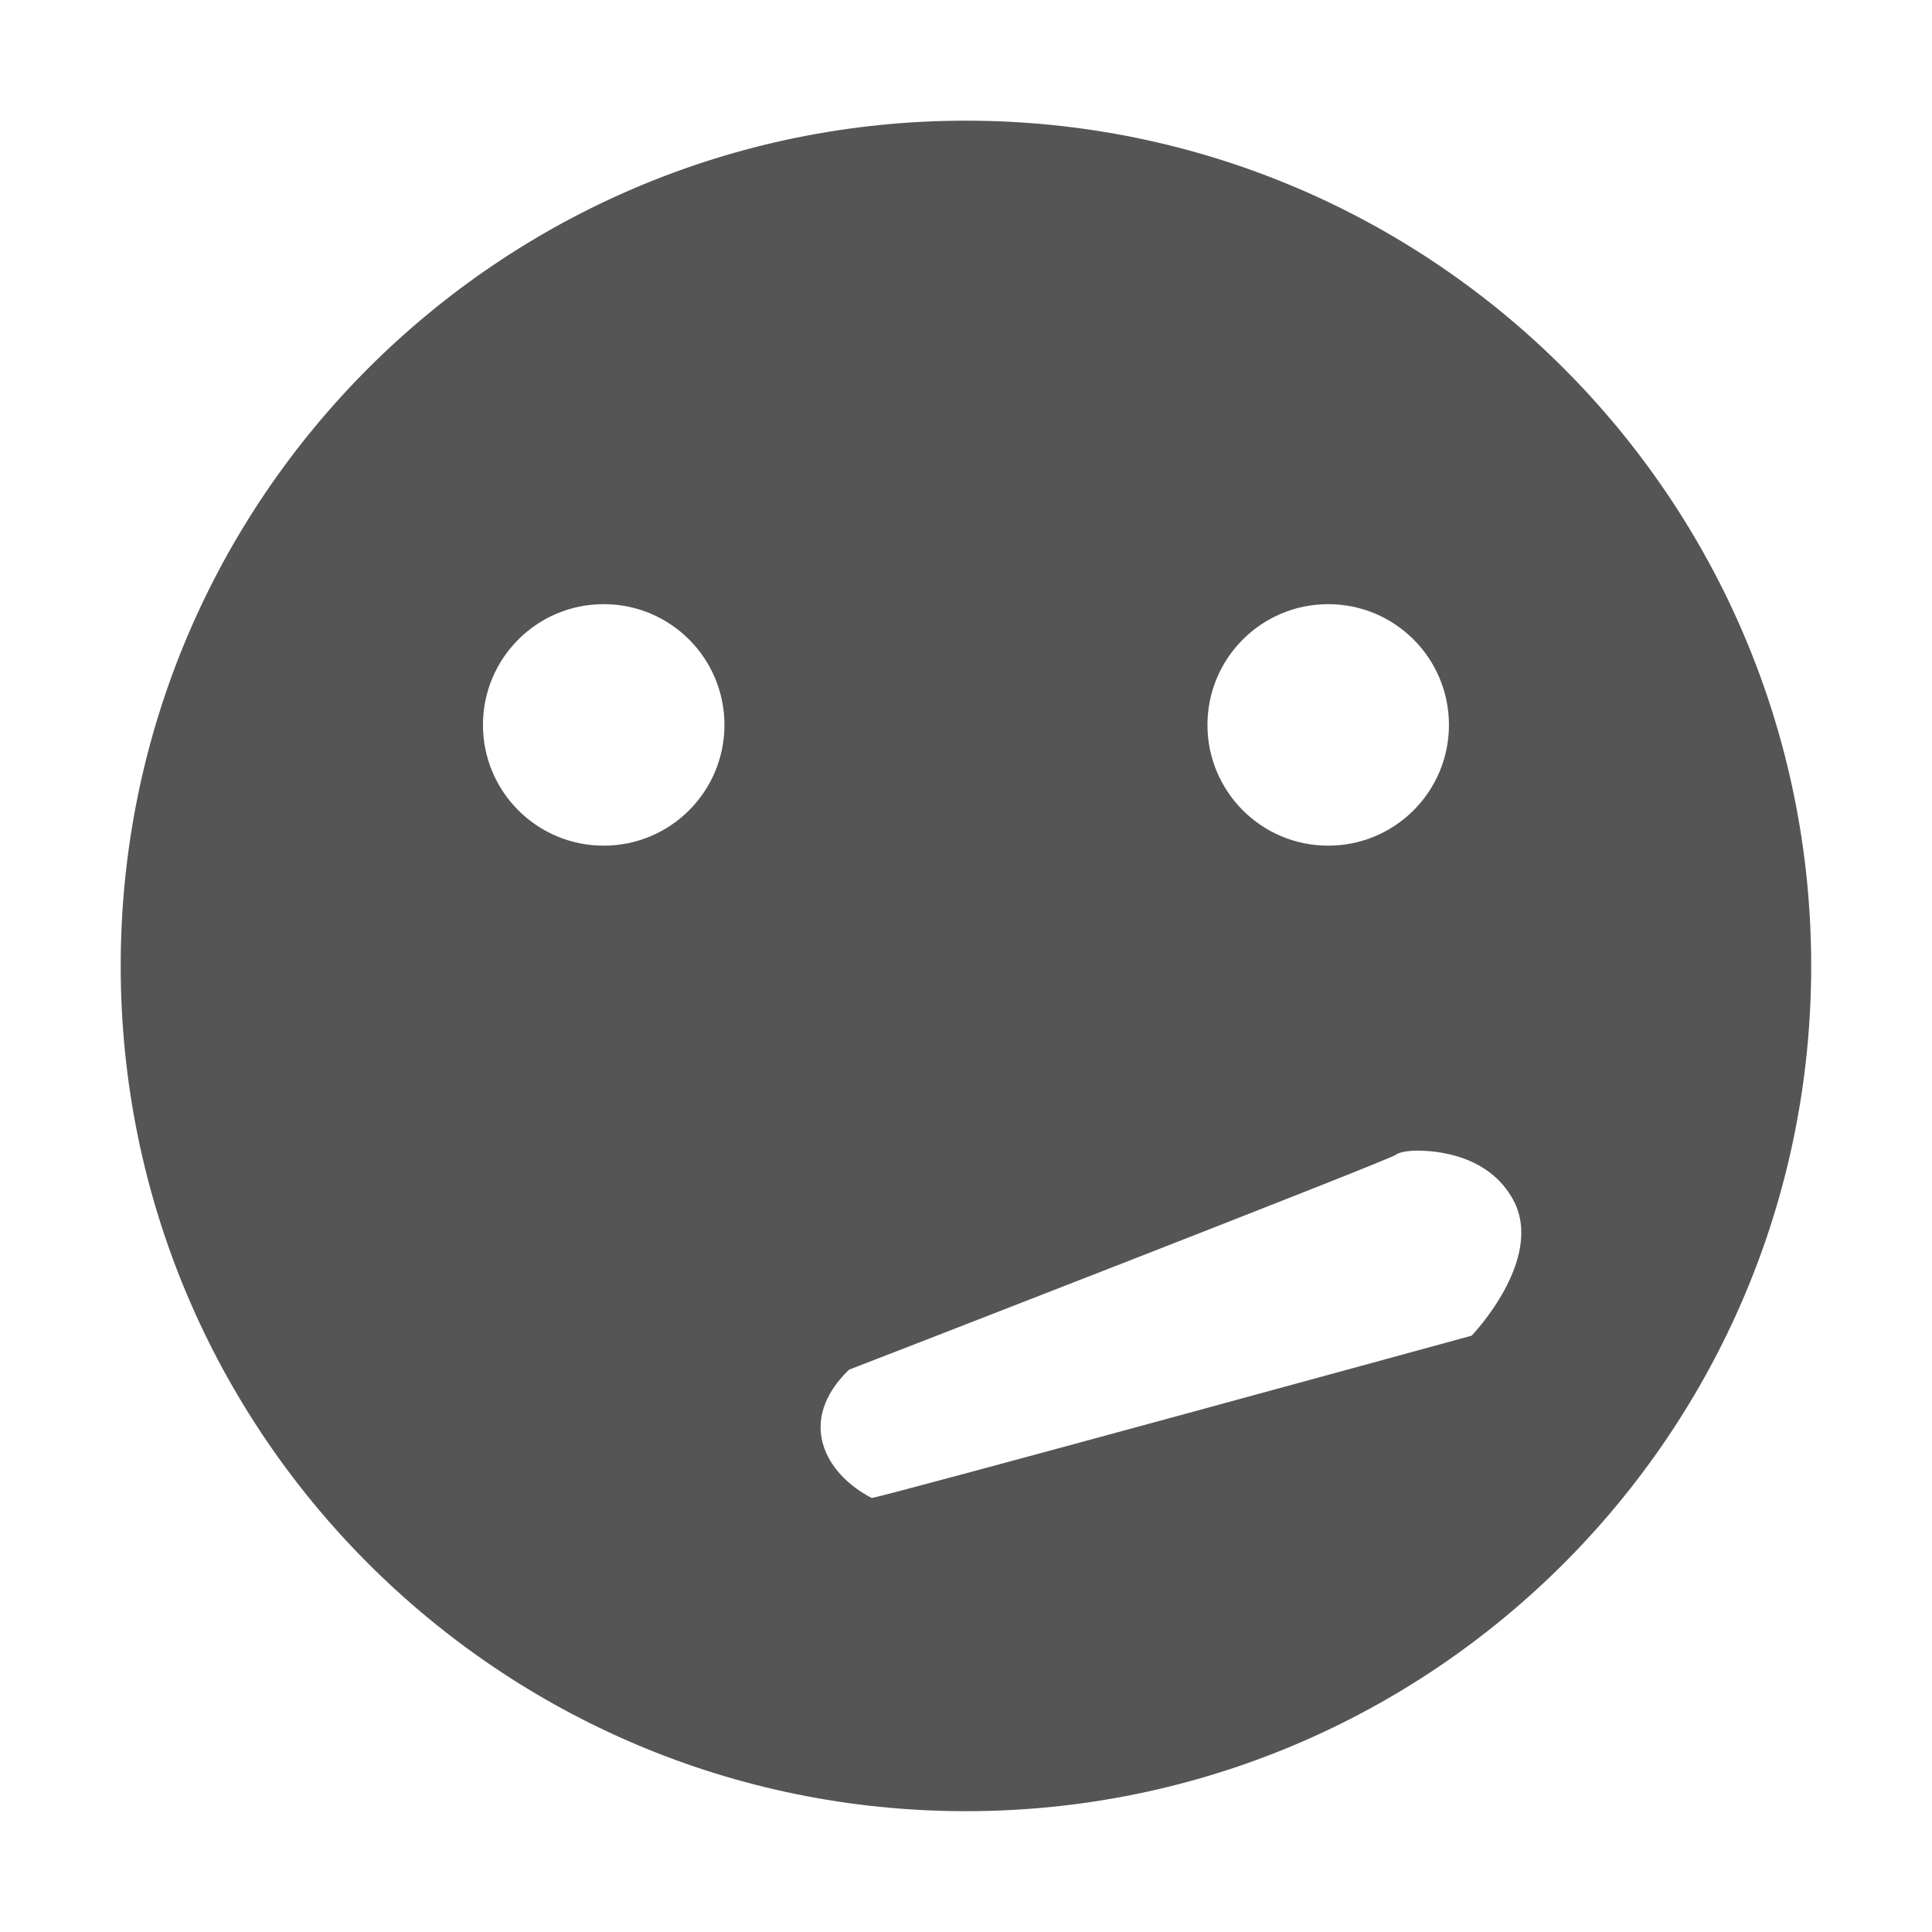
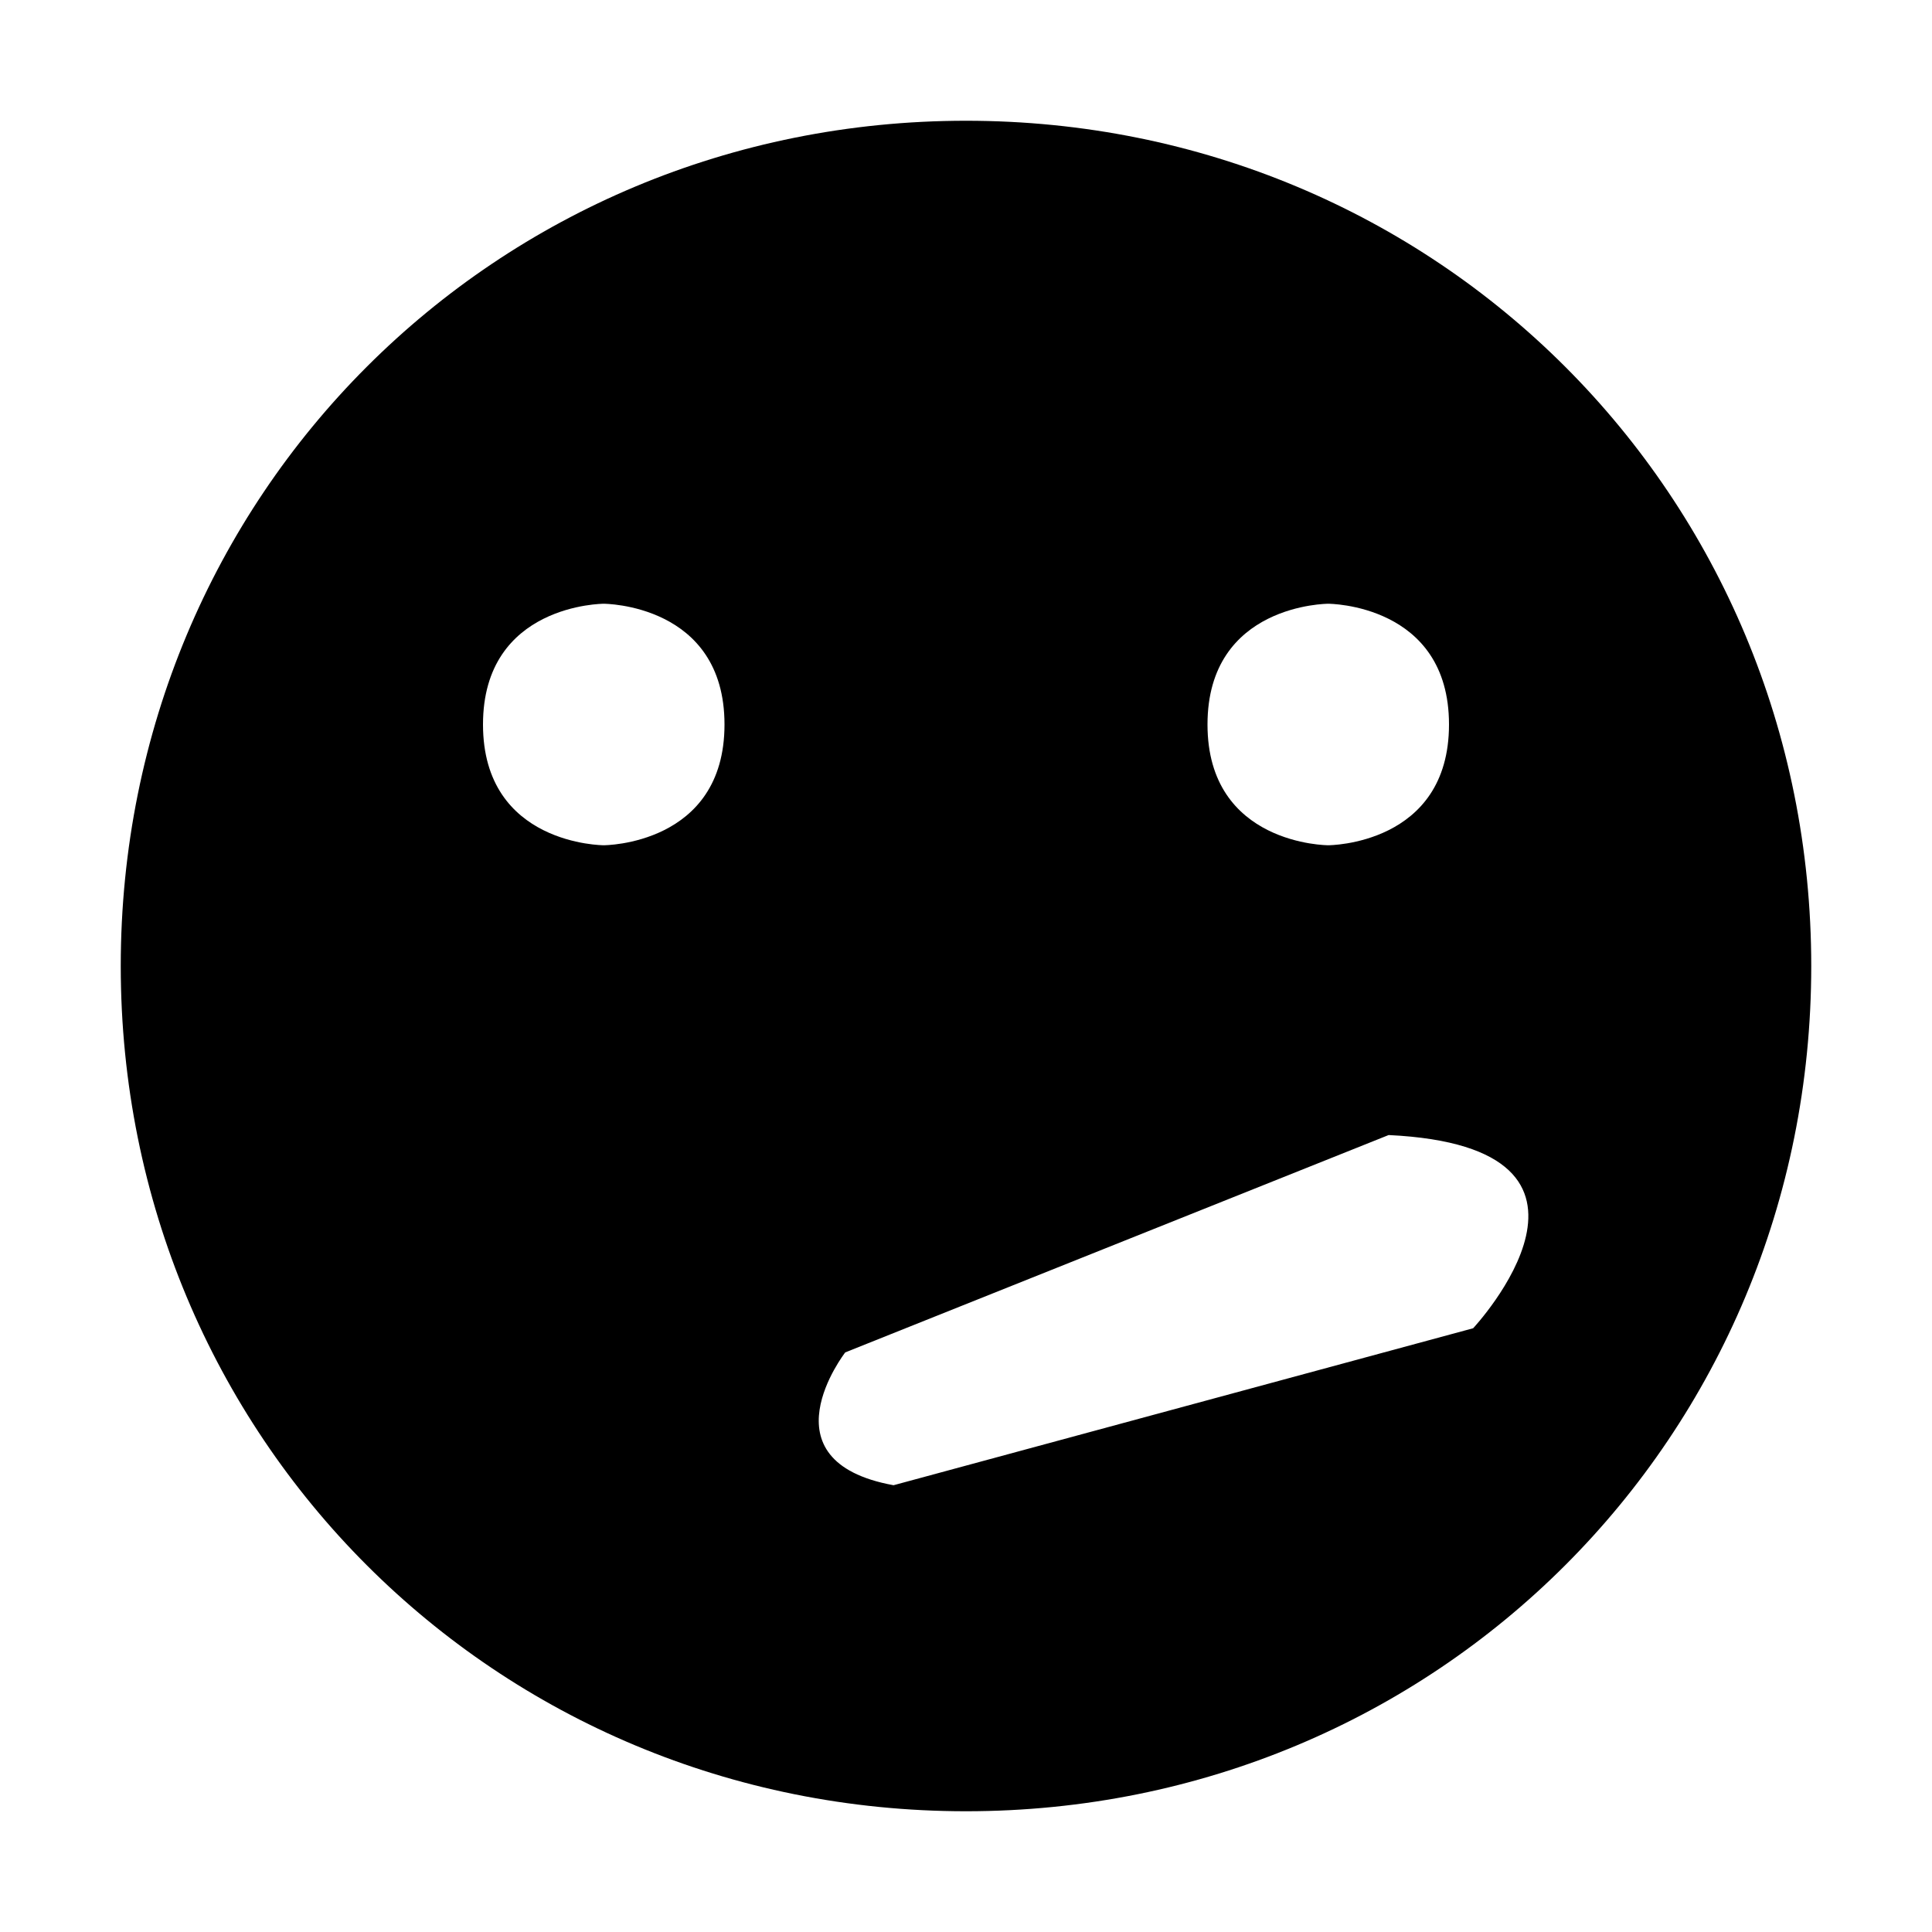
- <svg xmlns="http://www.w3.org/2000/svg" xmlns:ns1="http://www.openswatchbook.org/uri/2009/osb" height="16" id="svg7384" style="enable-background:new" version="1.1" width="16">
-   <defs id="defs7386">
-     <linearGradient id="linearGradient5606" ns1:paint="solid">
-       <stop id="stop5608" offset="0" style="stop-color:#000000;stop-opacity:1;" />
-     </linearGradient>
-     <filter id="filter7554" style="color-interpolation-filters:sRGB">
-       <feBlend id="feBlend7556" in2="BackgroundImage" mode="darken" />
-     </filter>
-   </defs>
-   <g id="layer9" style="display:inline" transform="translate(-725.0004,139.0034)" />
-   <g id="layer10" style="display:inline;filter:url(#filter7554)" transform="translate(-725.0004,139.0034)" />
-   <g id="layer1" style="display:inline" transform="translate(-484.0002,-477.9966)" />
-   <g id="layer14" style="display:inline" transform="translate(-725.0004,139.0034)" />
-   <g id="layer15" style="display:inline" transform="translate(-725.0004,139.0034)" />
-   <g id="g71291" style="display:inline" transform="translate(-725.0004,139.0034)">
-     <path d="m 733,-138.004 c -3.866,0 -7,3.134 -7,7 0,3.866 3.134,7 7,7 3.866,0 7,-3.134 7,-7 0,-3.866 -3.134,-7 -7,-7 z m -3,4.004 c 0.554,0 1,0.449 1,1 0,0.551 -0.446,1 -1,1 -0.554,0 -1,-0.449 -1,-1 0,-0.551 0.446,-1 1,-1 z m 6,0 c 0.554,0 1,0.449 1,1 0,0.551 -0.446,1 -1,1 -0.554,0 -1,-0.449 -1,-1 0,-0.551 0.446,-1 1,-1 z m 0.688,4.527 c 0.211,-0.01 0.644,0.037 0.844,0.406 0.266,0.492 -0.344,1.125 -0.344,1.125 0,0 -4.947,1.355 -4.969,1.344 -0.386,-0.2 -0.626,-0.636 -0.188,-1.062 0.03,-0.01 4.531,-1.758 4.531,-1.781 0,-0.006 0.055,-0.028 0.125,-0.031 z" id="path7981" style="color:#bebebe;display:inline;overflow:visible;visibility:visible;fill:#555555;fill-opacity:1;fill-rule:nonzero;stroke:none;stroke-width:2;marker:none;enable-background:accumulate" />
-   </g>
-   <g id="layer2" style="display:inline" transform="translate(-484.0002,-327.9966)" />
-   <g id="g6058" style="display:inline" transform="translate(-484.0002,-327.9966)" />
-   <g id="layer12" style="display:inline" transform="translate(-725.0004,139.0034)" />
+ <svg xmlns="http://www.w3.org/2000/svg" height="16" width="16">
+   <path d="m8 1c-3.9 0-7 3.1-7 7s3.1 7 7 7 7-3.1 7-7-3.1-7-7-7zm-3 4s1 0 1 1-1 1-1 1-1 0-1-1 1-1 1-1zm6 0s1 0 1 1-1 1-1 1-1 0-1-1 1-1 1-1zm1.2 6-4.8 1.3c-1.1-.2-.4-1.1-.4-1.1l4.5-1.8c2.1.1.7 1.6.7 1.6z" />
</svg>
